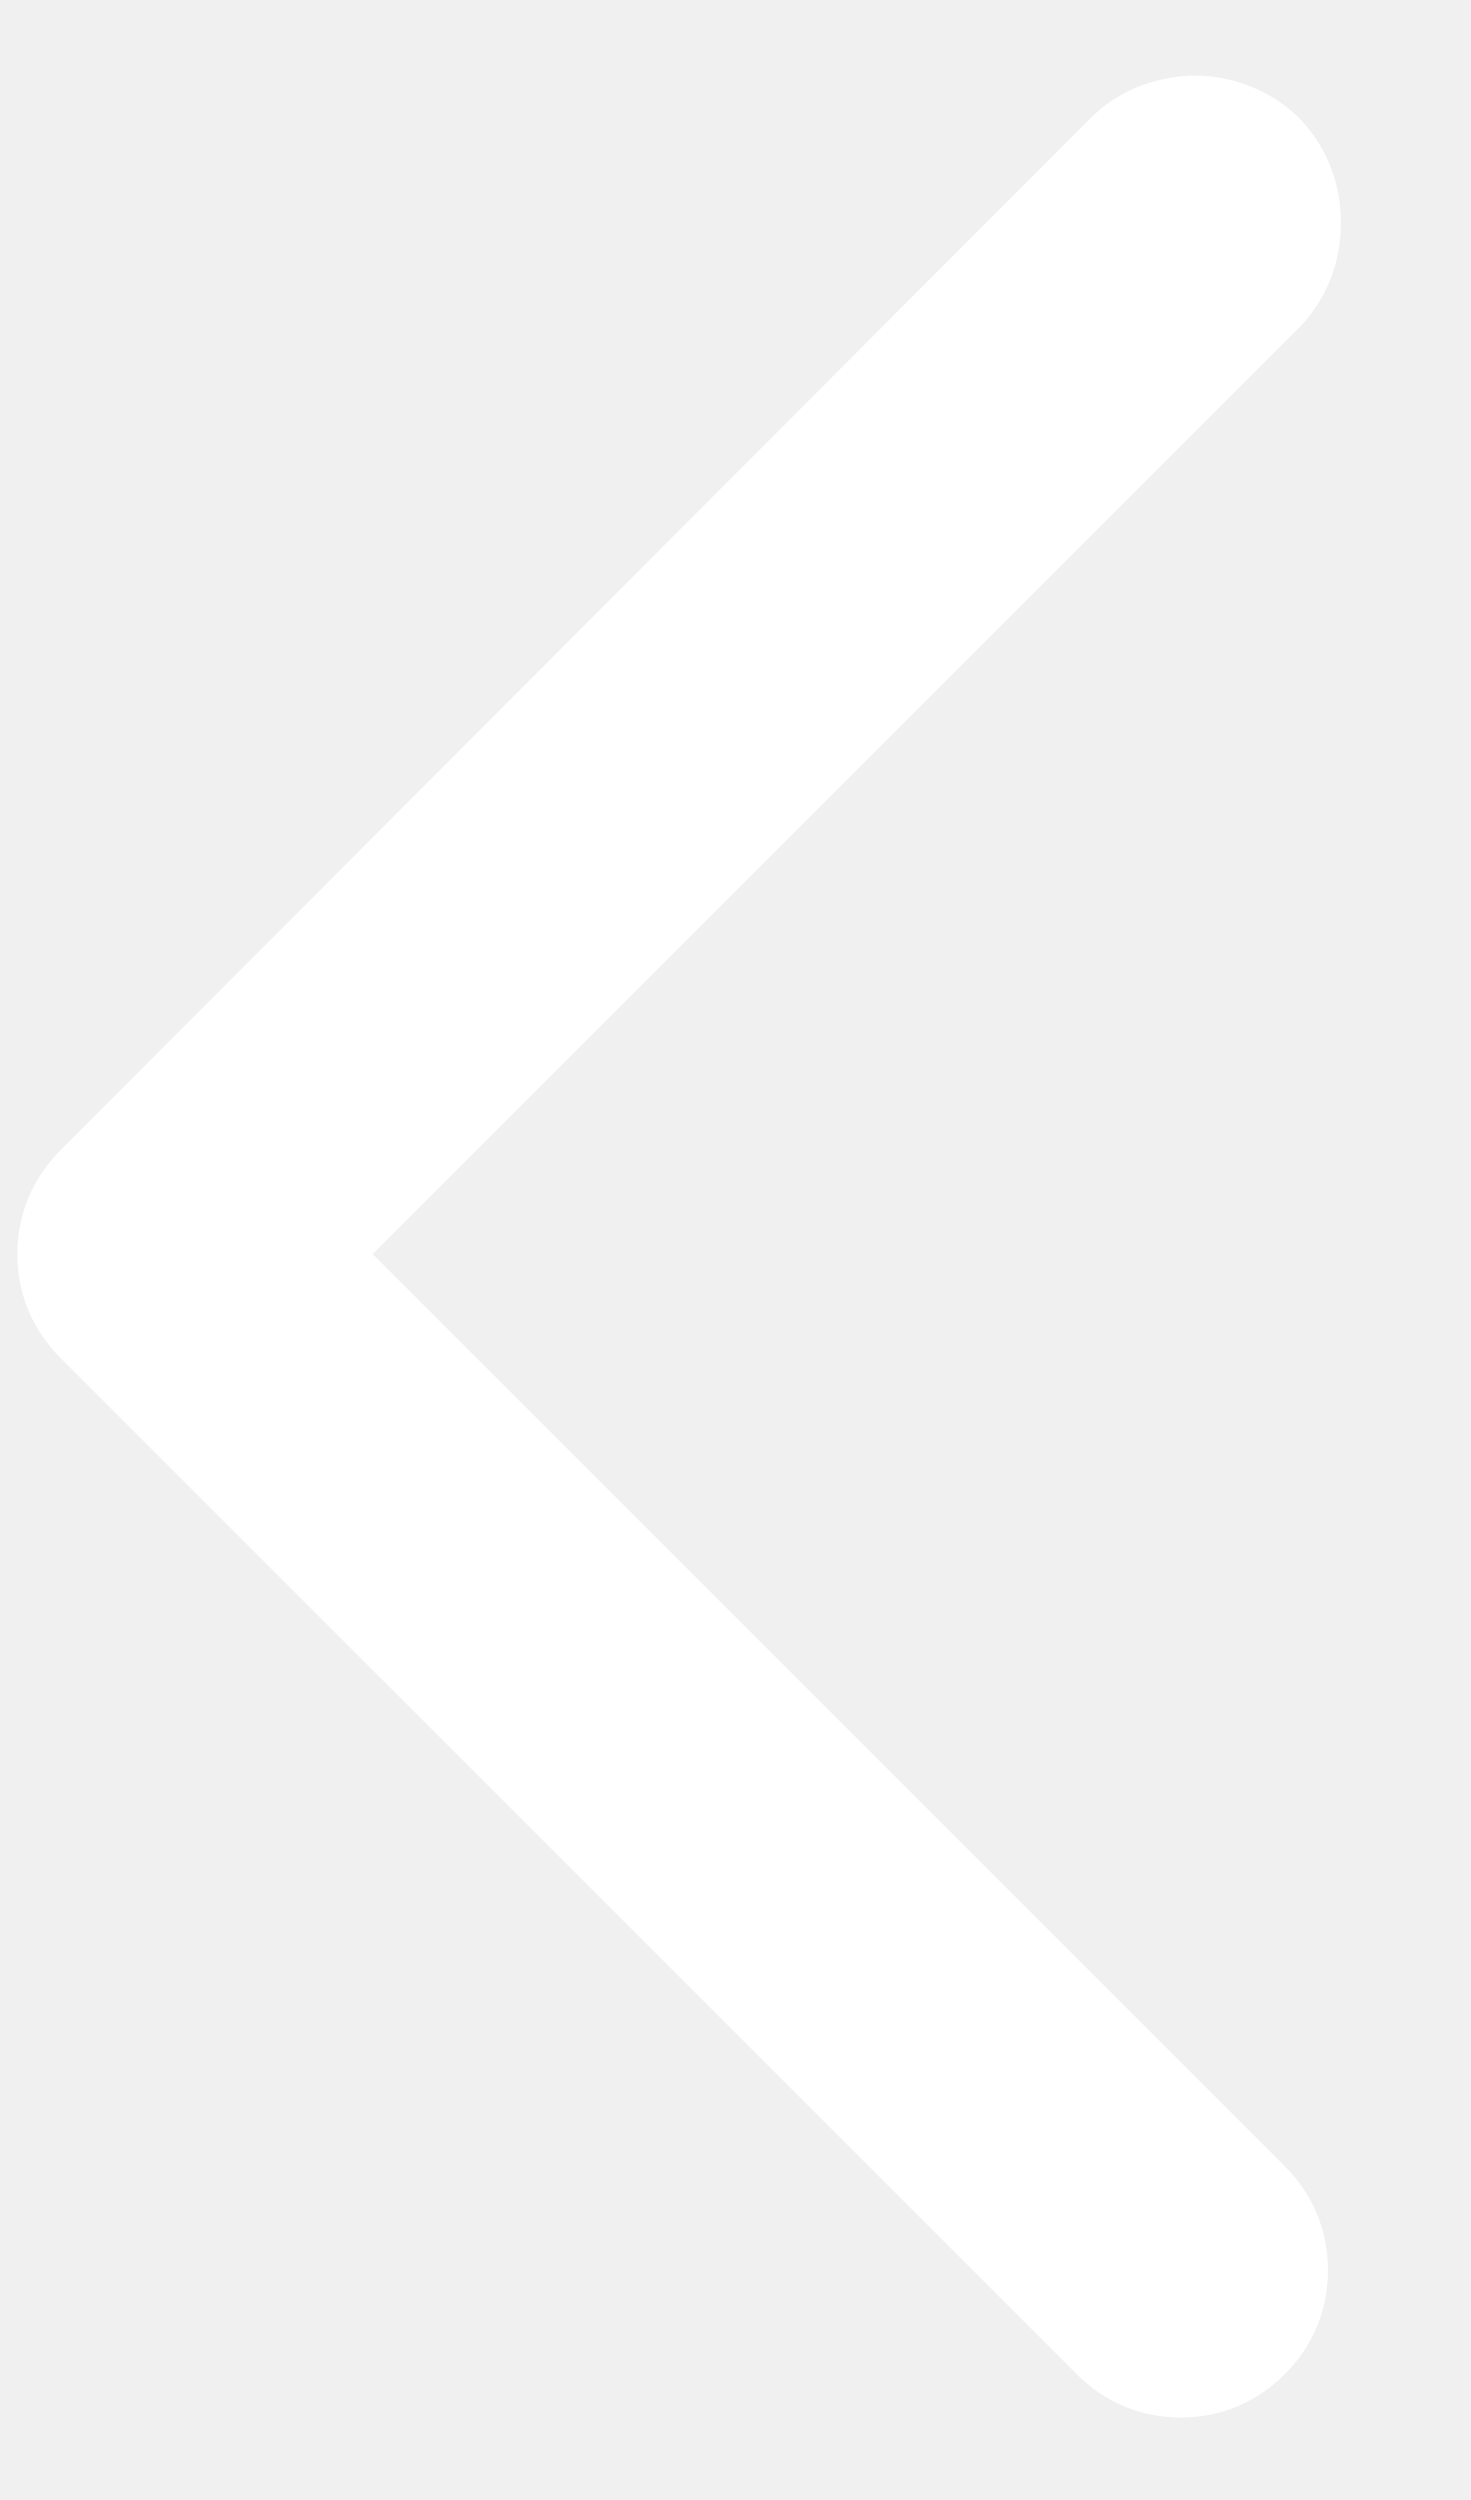
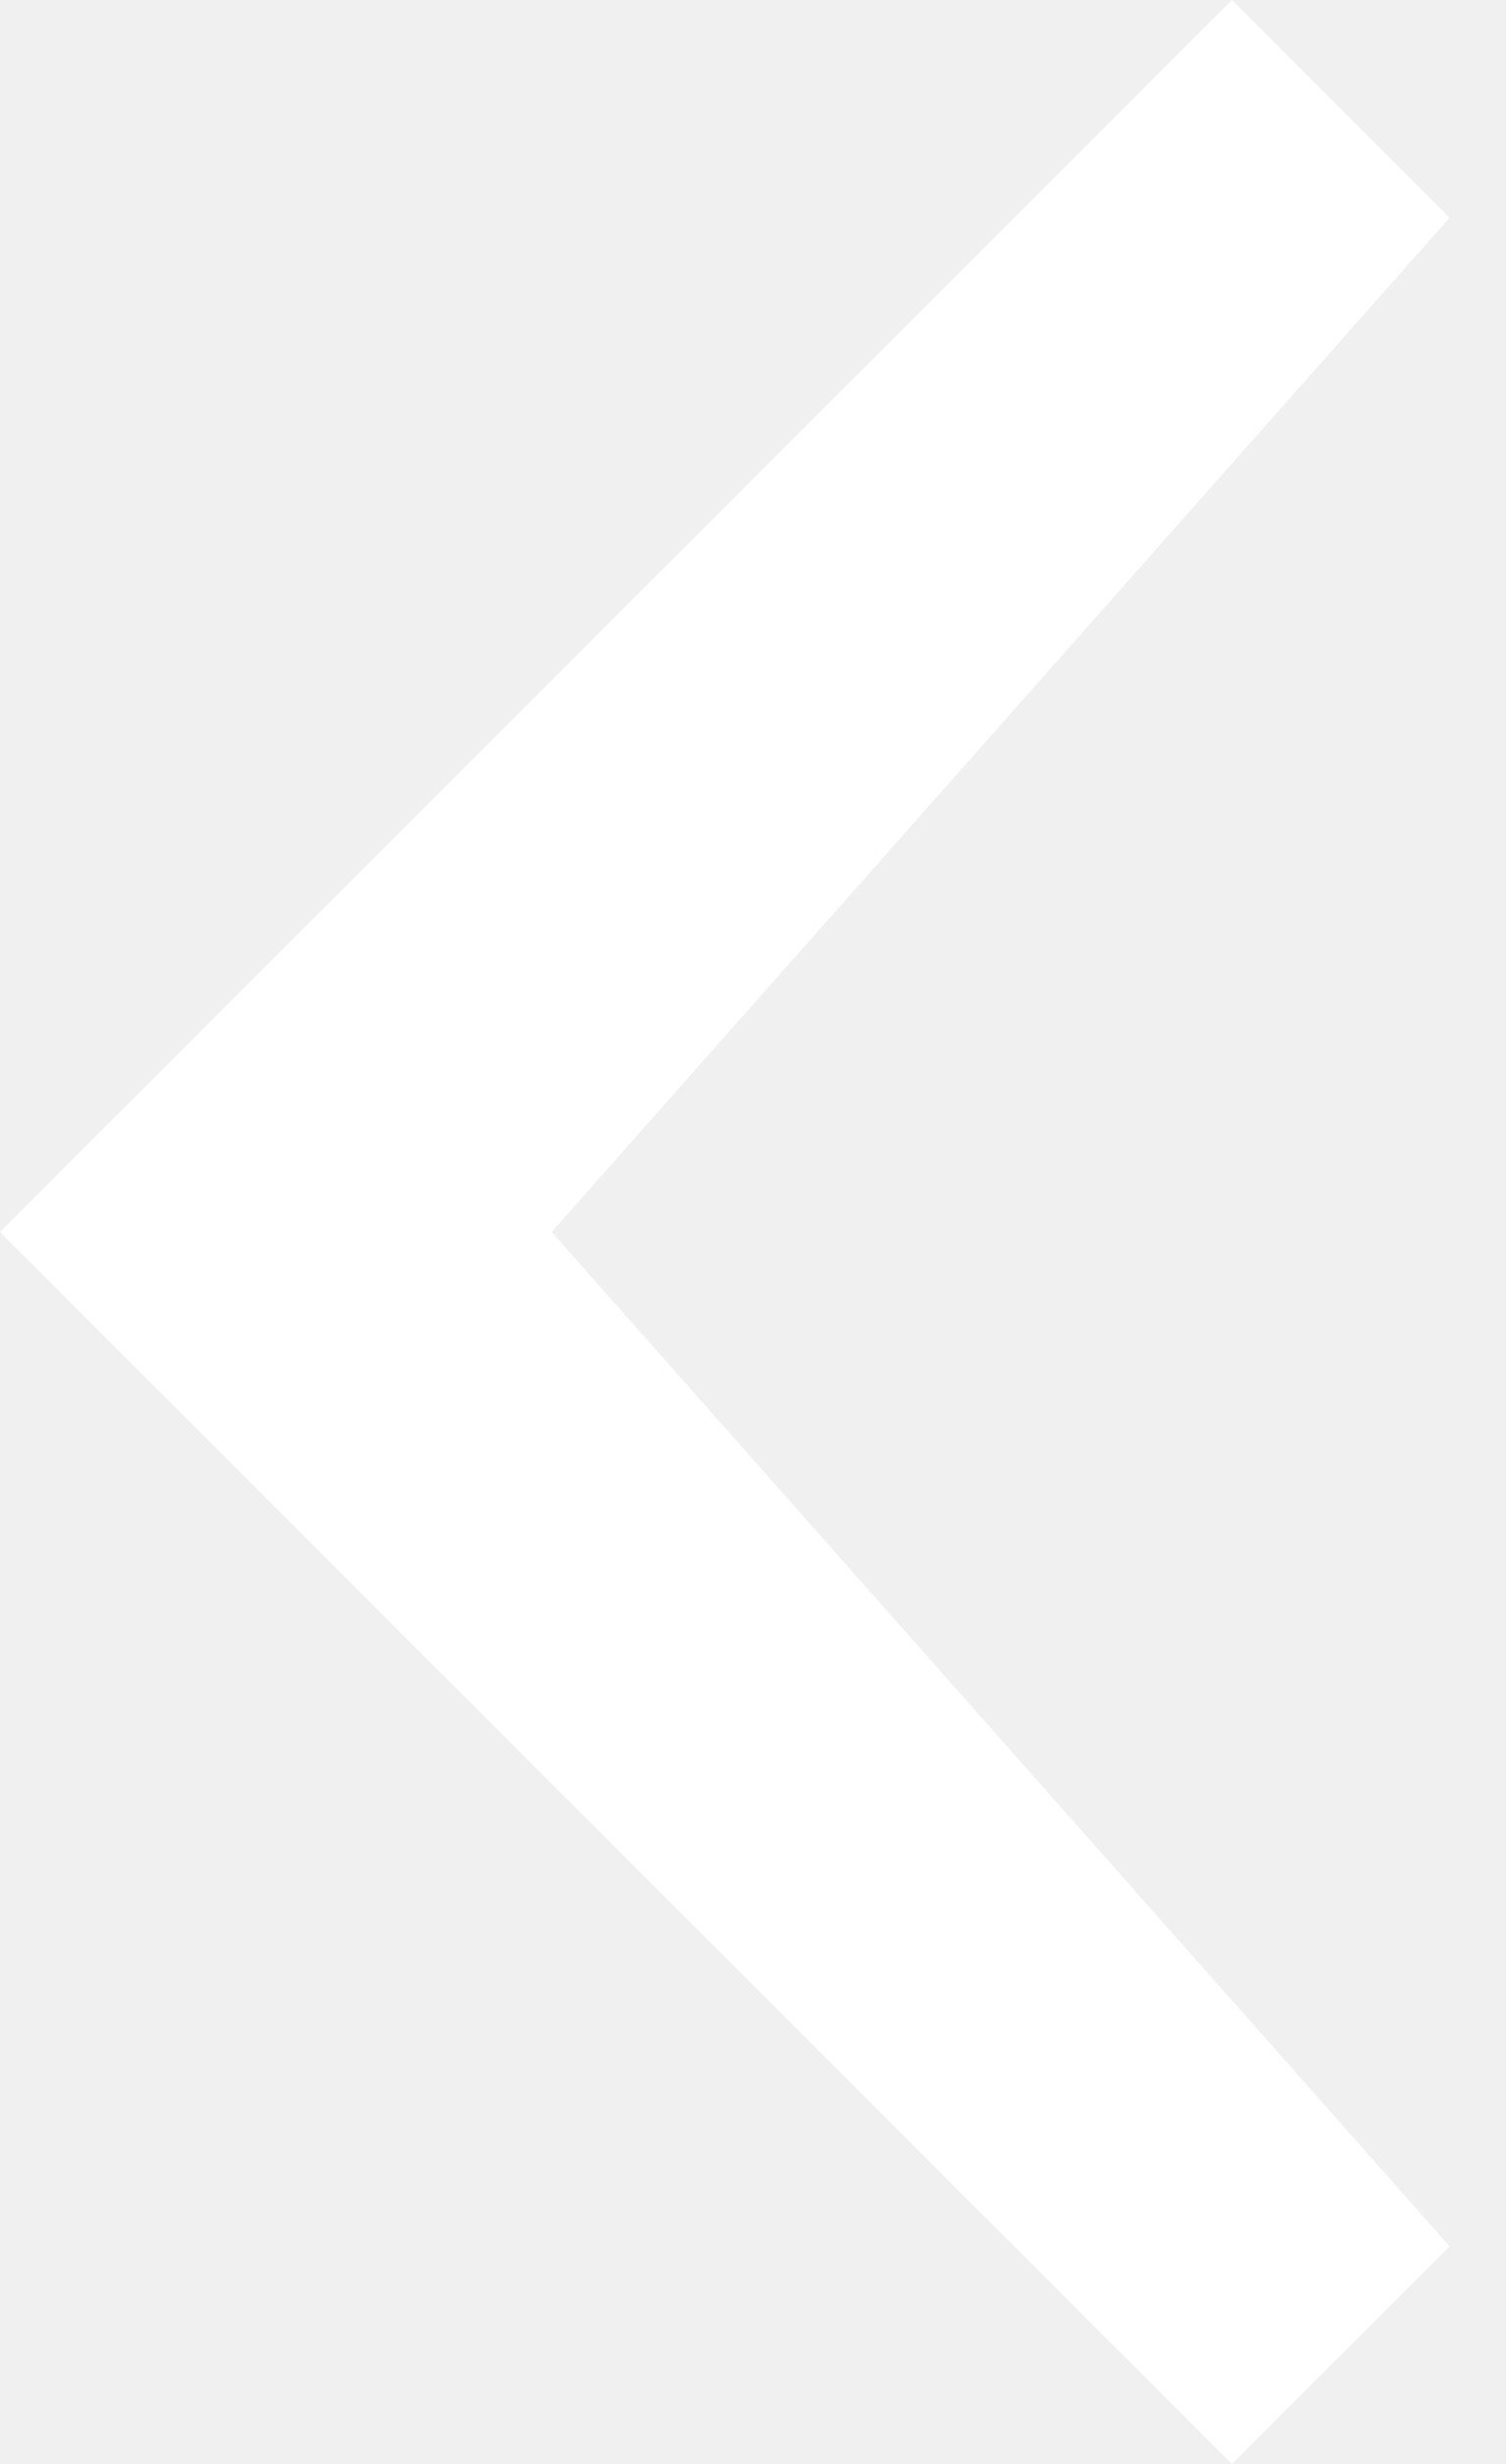
- <svg xmlns="http://www.w3.org/2000/svg" width="10px" height="17px" viewBox="0 0 10 17" version="1.1">
+ <svg xmlns="http://www.w3.org/2000/svg" width="11px" height="18px" viewBox="0 0 11 18" version="1.1">
  <defs />
  <g id="Page-1" stroke="none" stroke-width="1" fill="none" fill-rule="evenodd">
-     <g id="register-5" transform="translate(-17, -83)" stroke="#FFFFFF" fill="#FFFFFF">
-       <path d="M14.156,87.963 C14.156,87.904 14.169,87.842 14.193,87.779 C14.218,87.715 14.254,87.658 14.304,87.609 C14.402,87.521 14.52,87.477 14.657,87.477 C14.795,87.477 14.913,87.521 15.011,87.609 L21.67,94.268 L28.226,87.712 C28.324,87.614 28.442,87.565 28.58,87.565 C28.717,87.565 28.835,87.614 28.933,87.712 C29.032,87.811 29.081,87.928 29.081,88.066 C29.081,88.203 29.032,88.321 28.933,88.419 L22.024,95.329 C21.925,95.427 21.808,95.477 21.67,95.477 C21.533,95.477 21.415,95.427 21.316,95.329 L14.304,88.331 C14.254,88.282 14.218,88.225 14.193,88.162 C14.169,88.098 14.156,88.032 14.156,87.963 Z" id="Arrow-down---simple-line-icons" transform="translate(21.6185, 91.47656) rotate(90) translate(-21.6185, -91.47656) " />
+     <g id="home-2" transform="translate(-16, -43)" fill="#FFFFFF">
+       <polygon id="arrow_forward---material" transform="translate(21.29491, 52) scale(-1, 1) translate(-21.29491, -52) " points="17.59 43 26.59 52 17.59 61 16 59.41 22.56 52 16 44.59" />
    </g>
  </g>
</svg>
